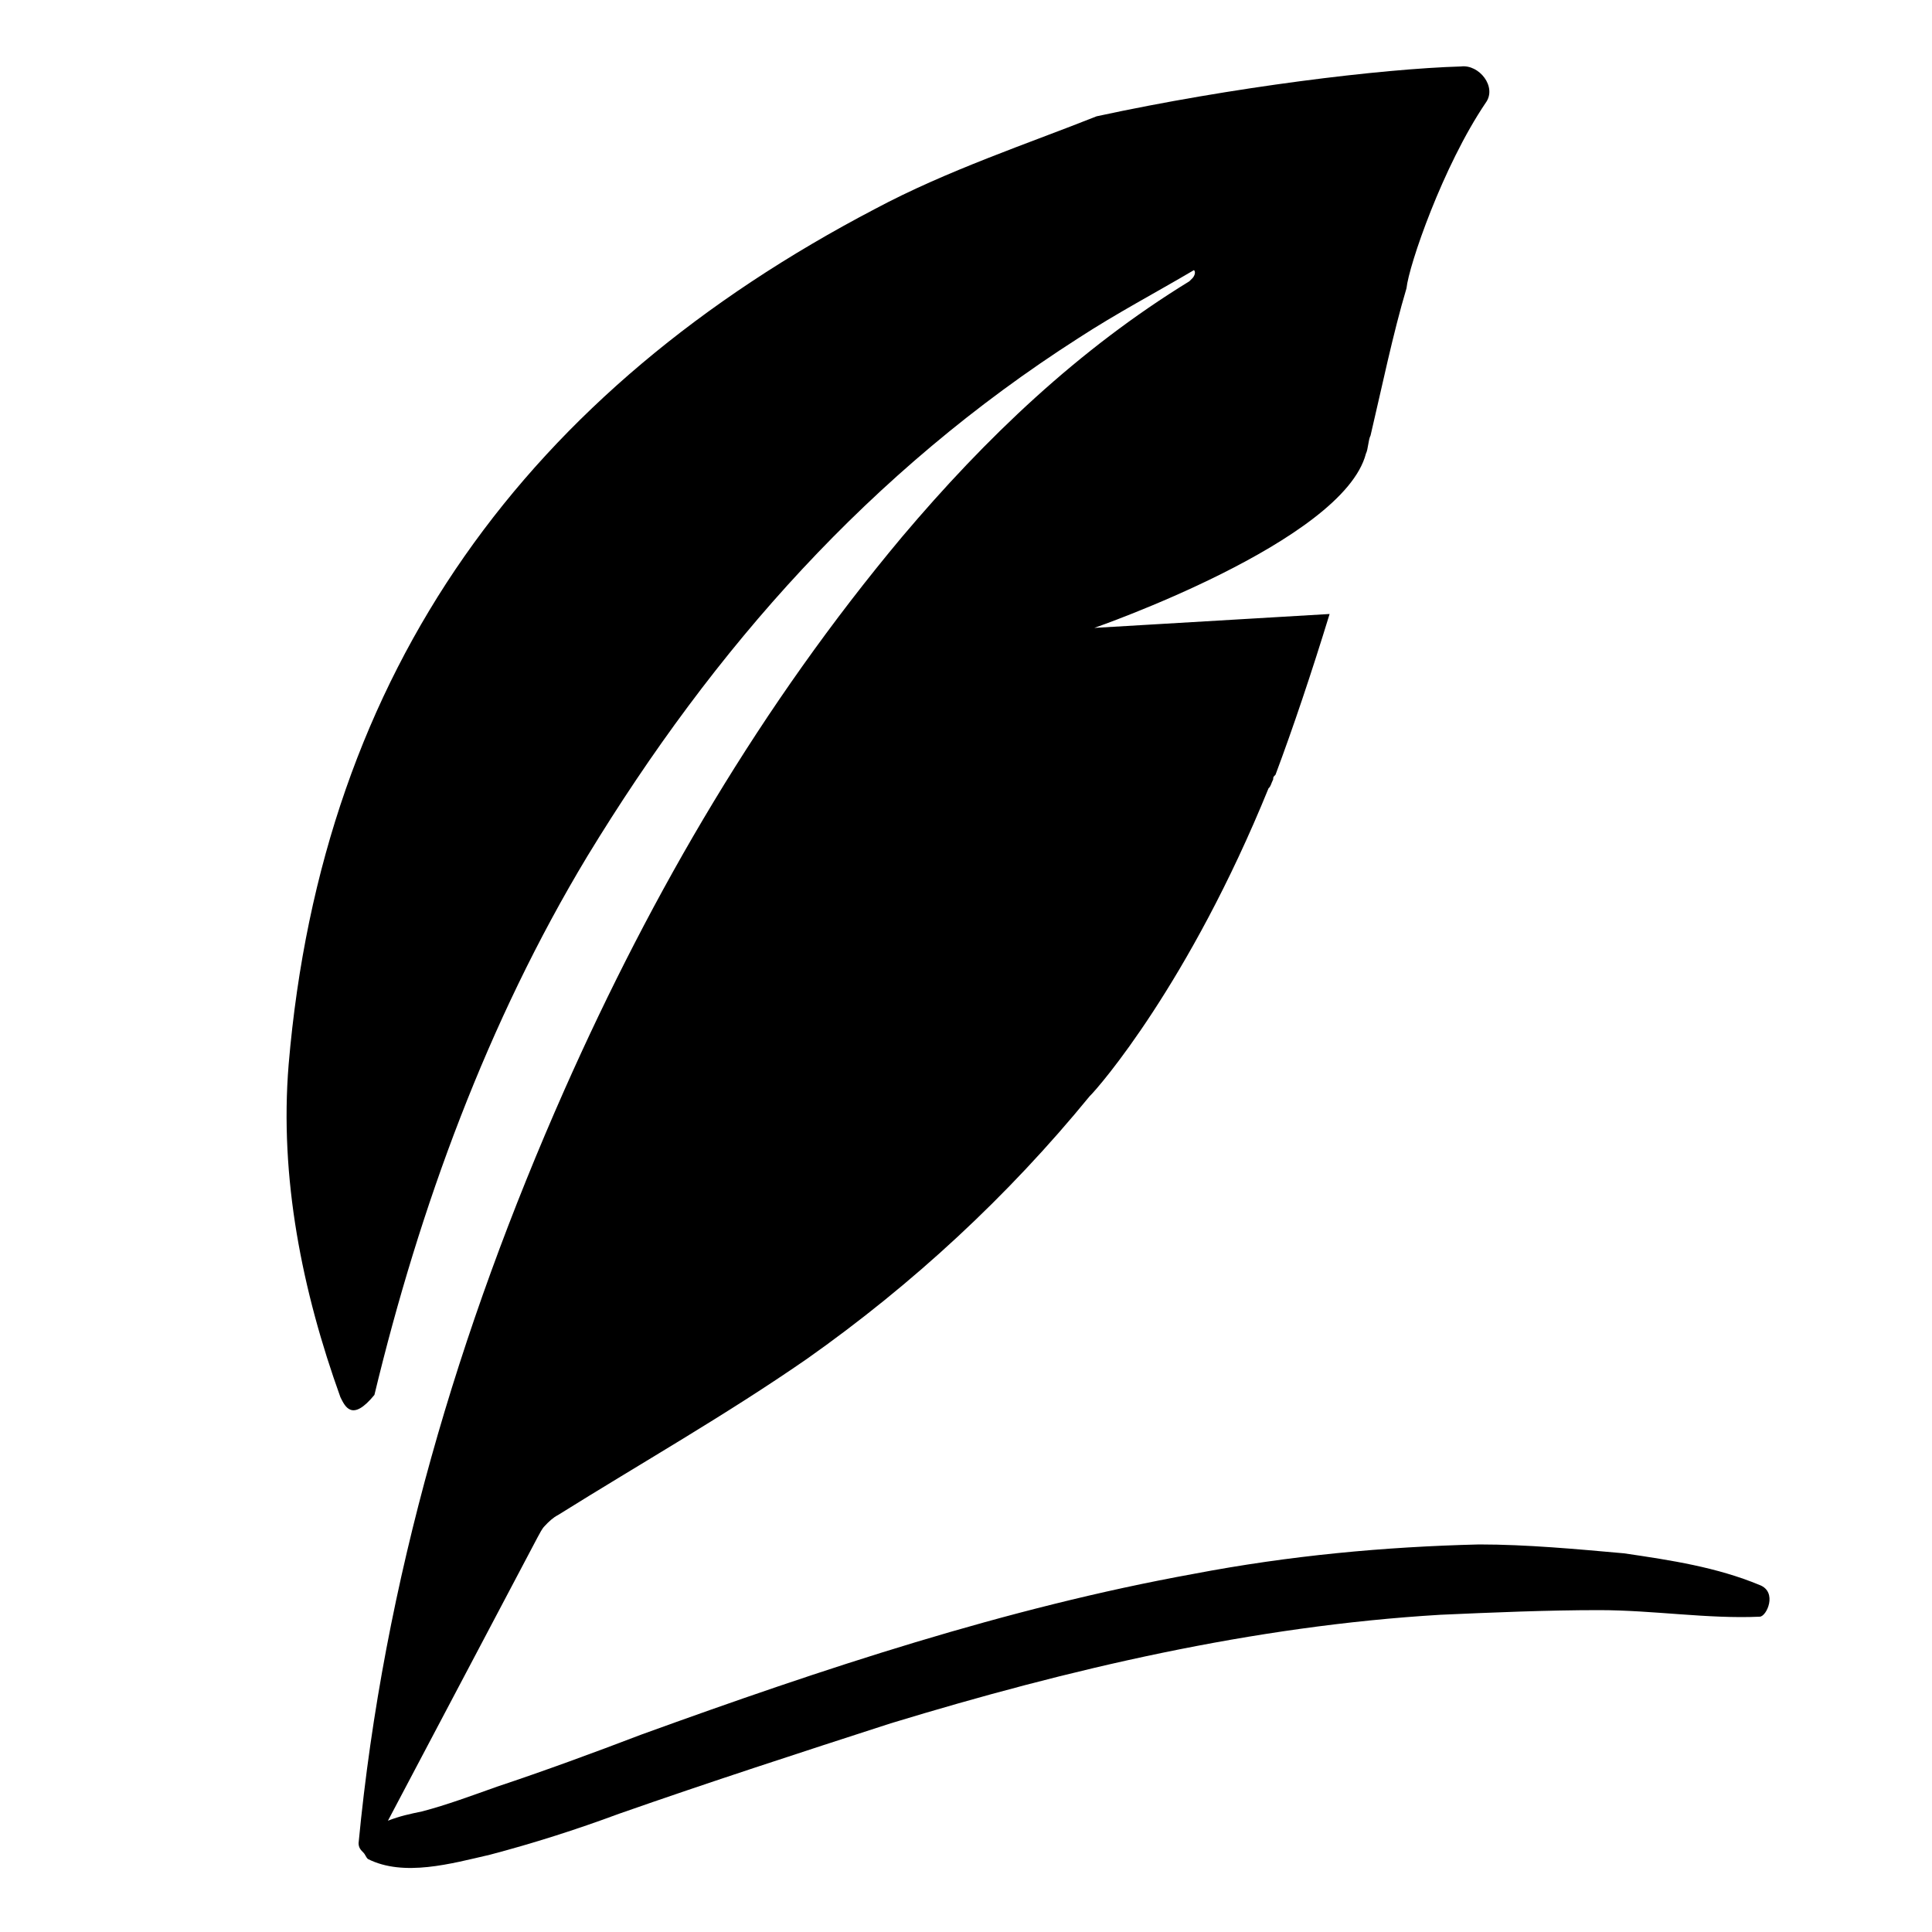
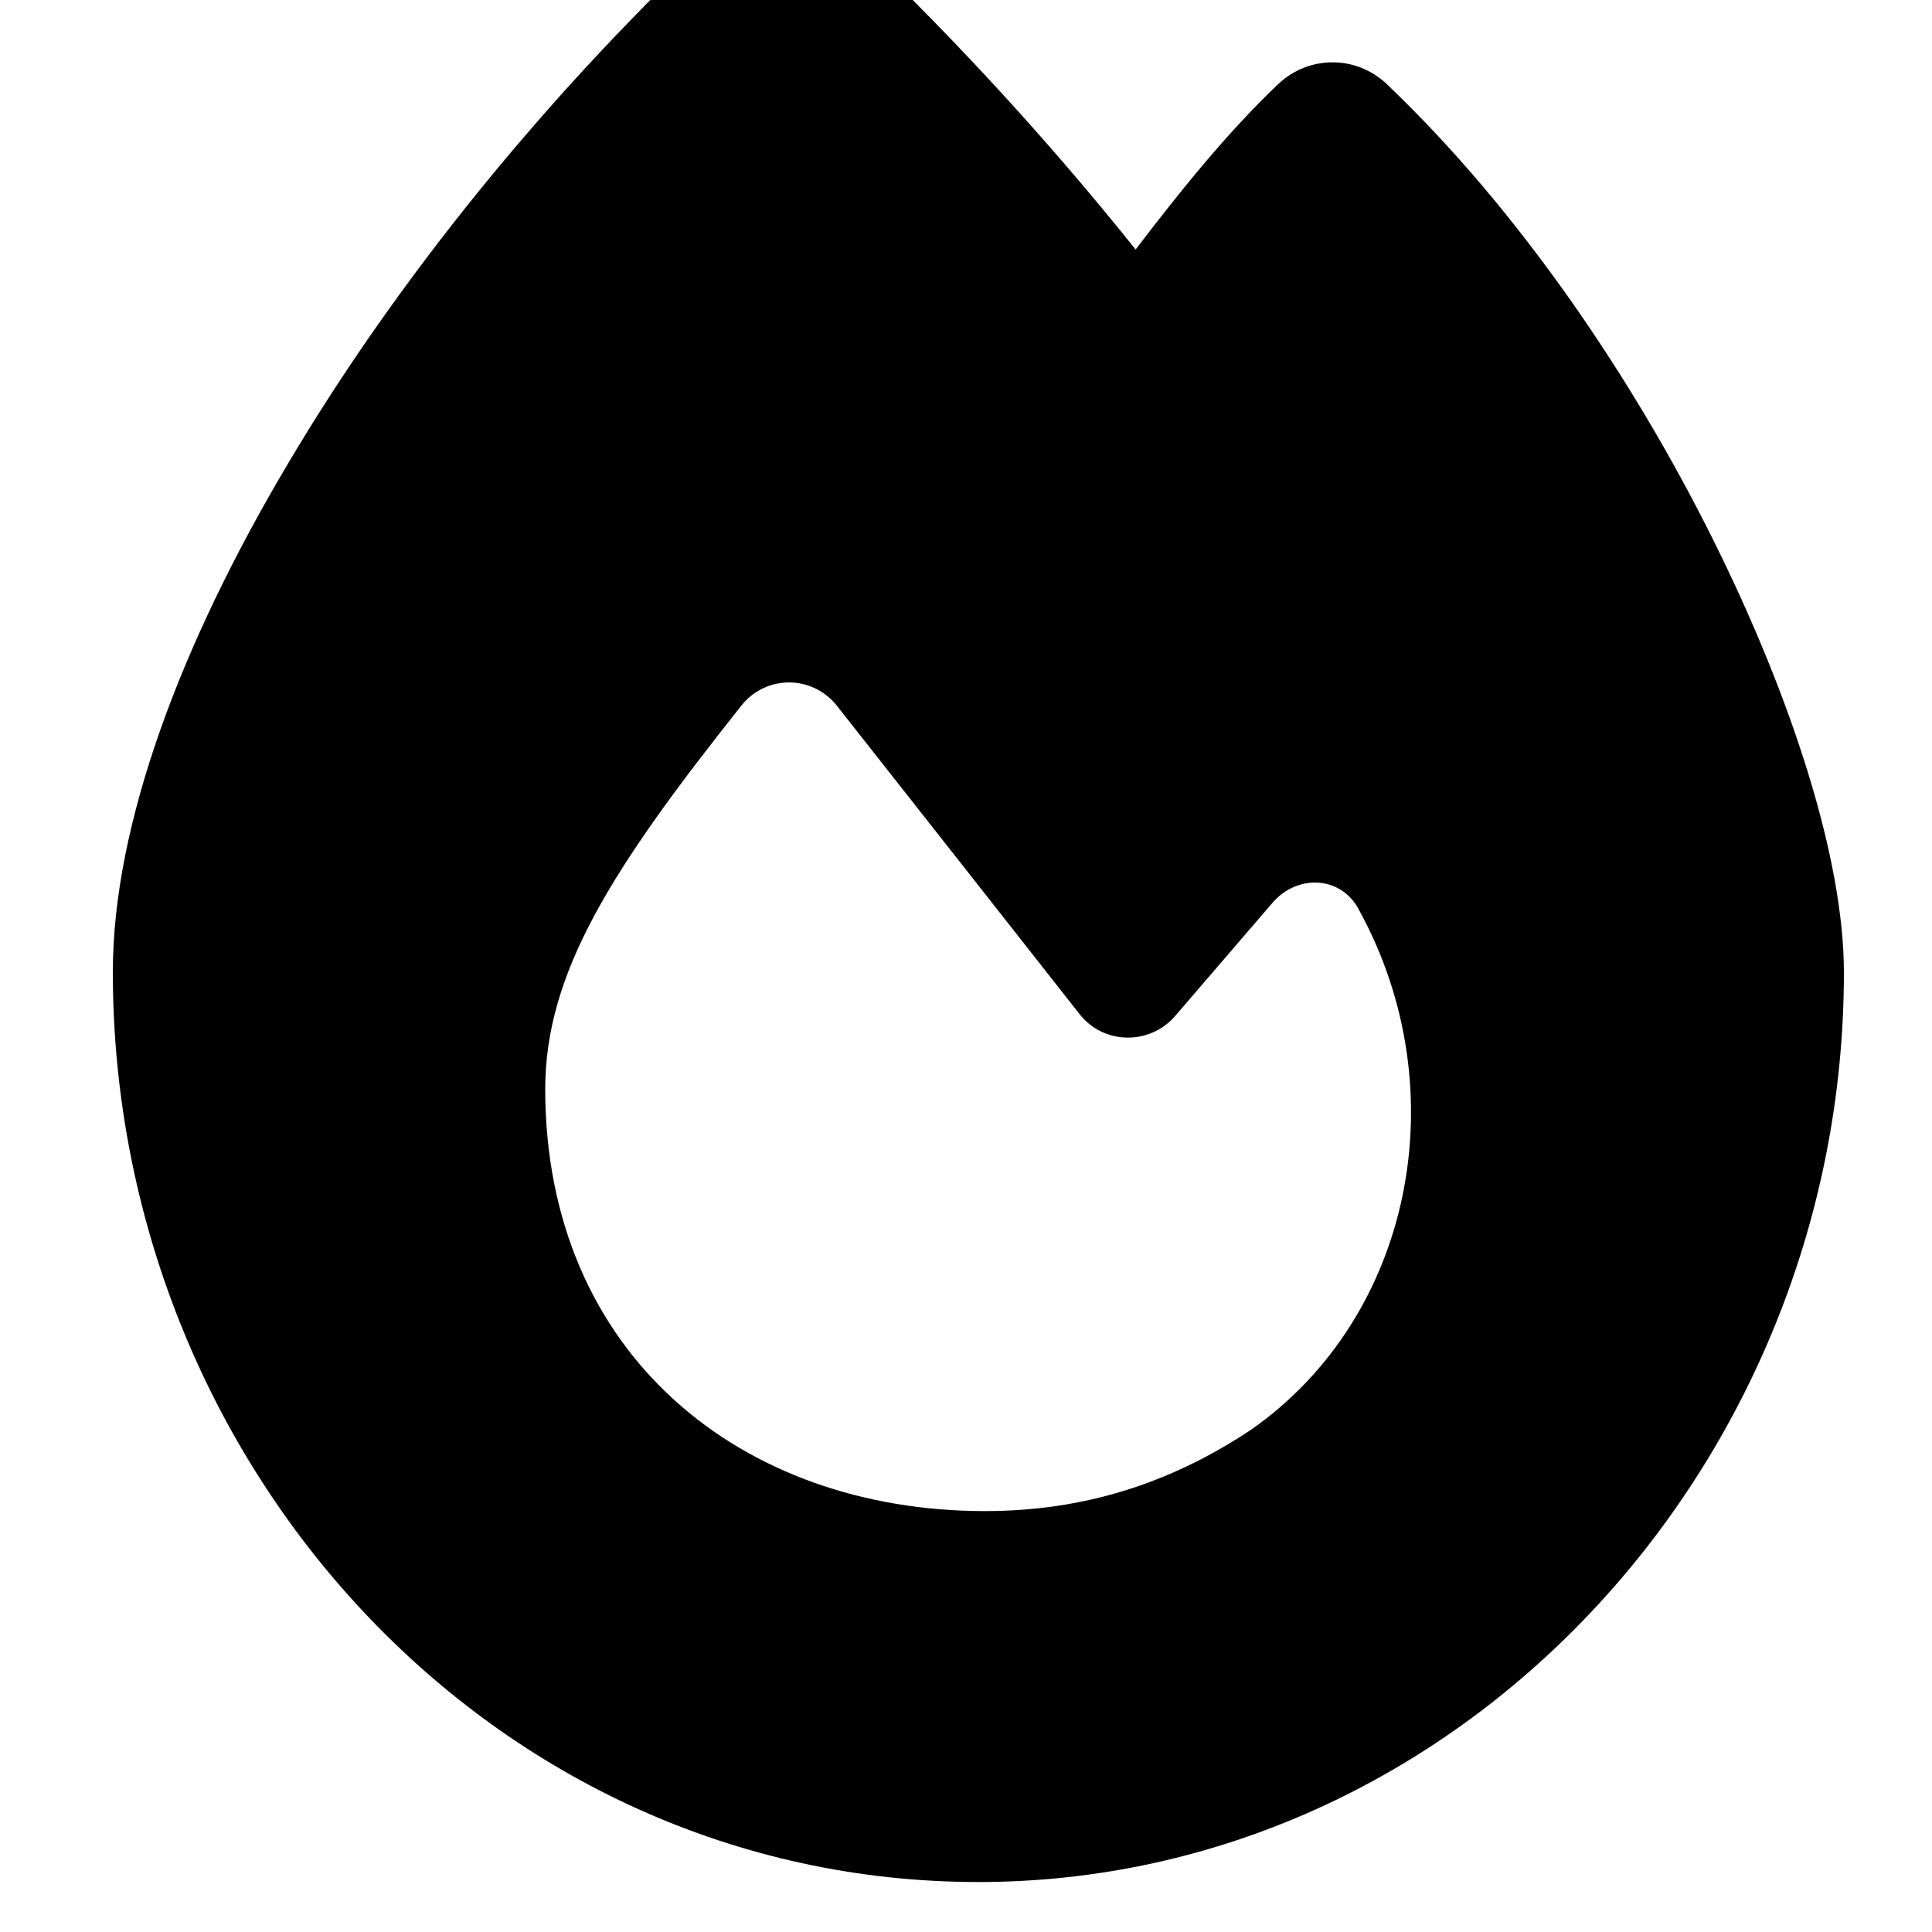
- <svg xmlns="http://www.w3.org/2000/svg" version="1.2" viewBox="0 0 500 500" width="500" height="500">
-   <style>
+ <svg xmlns="http://www.w3.org/2000/svg" version="1.2" viewBox="0 0 500 500" width="500" height="500" id="svg11623">
+   <defs id="defs11627" />
+   <style id="style11612">
		.s0 { fill: #000000 } 
	</style>
-   <g id="Layer">
-     <g id="SvgjsG1159">
-       <g id="Layer">
-         <g id="Layer">
- 				</g>
-       </g>
-     </g>
-     <g id="SvgjsG1160">
- 		</g>
-     <path id="Layer copy" class="s0" d="m455.4 410.2c-11.1-4.6-22.8-6.4-35.1-8.2-12.3-1.1-25.2-2.3-37.5-2.3-24.6 0.6-49.2 2.9-73.8 7.6-48.6 8.8-96.1 24.6-143 41.6-12.3 4.7-25.1 9.4-37.4 13.5-6.5 2.3-12.9 4.7-19.4 6.4-2.9 0.6-5.8 1.2-8.8 2.4l38.7-73.3c0.6-1.1 1.2-2.3 1.8-2.9 1.1-1.2 2.3-2.3 3.5-2.9 21.6-13.5 43.3-25.8 64.4-40.4 27.5-19.4 52.1-42.2 73.2-68 2.4-2.3 25.8-29.3 46.3-79.7 0.6-0.5 0.6-1.1 1.2-2.3 0-0.6 0-0.6 0.6-1.2 4.6-12.3 9.3-26.3 14-41.6l-60.9 3.6c0 0 64.4-22.3 70.3-45.1 0.6-1.2 0.6-3.6 1.2-4.7 2.9-12.3 5.8-26.4 9.3-38.1 0.6-5.9 9.4-31.6 20.5-48 3-4.1-1.7-10-6.4-9.4-20.5 0.6-59.2 5.3-94.3 12.9-17.6 7-38.7 14-57.4 24-89.6 46.9-143 118.9-151.7 221.4-2.4 29.3 3.5 58.6 13.4 86.1 1.2 2.4 3 6.5 8.8-0.6 11.7-48.6 29.3-96.6 55.1-139.4 32.8-53.9 73.2-99.6 127.1-134.1 10-6.5 19.9-11.7 29.9-17.6 0.6 0.6 0 1.8-0.6 2.3l-0.6 0.6c-28.7 17.6-52.7 40.5-74.4 66.2-36.3 43.4-64.4 91.4-87.3 143-27.5 62.1-46.8 127.1-53.3 195 0 1.2 0.6 1.8 1.2 2.4 0.6 0.6 0.6 1.1 1.2 1.7 9.3 4.7 21.6 1.2 31.6-1.1q16.7-4.4 33.4-10.6c23.4-8.2 46.8-15.8 70.3-23.4 46.3-14.1 93.7-25.2 142.3-28.1 13.5-0.6 27.6-1.2 41-1.2 14.1 0 28.1 2.3 41.6 1.7 1.8 0 4.7-6.4 0-8.2z" />
-     <g id="Layer copy 2">
- 		</g>
-   </g>
+   <path d="m 188.501,-19.534 c 7.8,-7.3 19.9,-7.2 27.7,0.1 27.6,25.9 53.5,53.8 77.7,84 11,-14.4 23.5,-30.1 37,-42.9 7.9,-7.4 20.1,-7.4 28,0.1 34.6,33 63.9,76.6 84.5,118 20.3,40.8 33.8,82.5 33.8,111.9 0,127.6 -99.8,235.4 -224,235.4 -125.6,0 -224,-107.9 -224,-235.5 0,-38.4 17.8,-85.3 45.4,-131.7 27.9,-47.1 67.3,-96.2 113.9,-139.4 z m 66.4,410.6 c 25.3,0 47.7,-7 68.8,-21 42.1,-29.4 53.4,-88.2 28.1,-134.4 -4.5,-9 -16,-9.6 -22.5,-2 l -25.2,29.3 c -6.6,7.6 -18.5,7.4 -24.7,-0.5 -16.5,-21 -46,-58.5 -62.8,-79.8 -6.3,-8 -18.3,-8.1 -24.7,-0.099 -33.8,42.5 -50.8,69.3 -50.8,99.4 0.099,68.5 50.7,109.1 113.8,109.1 z" id="path10389" style="stroke-width:1" />
</svg>
